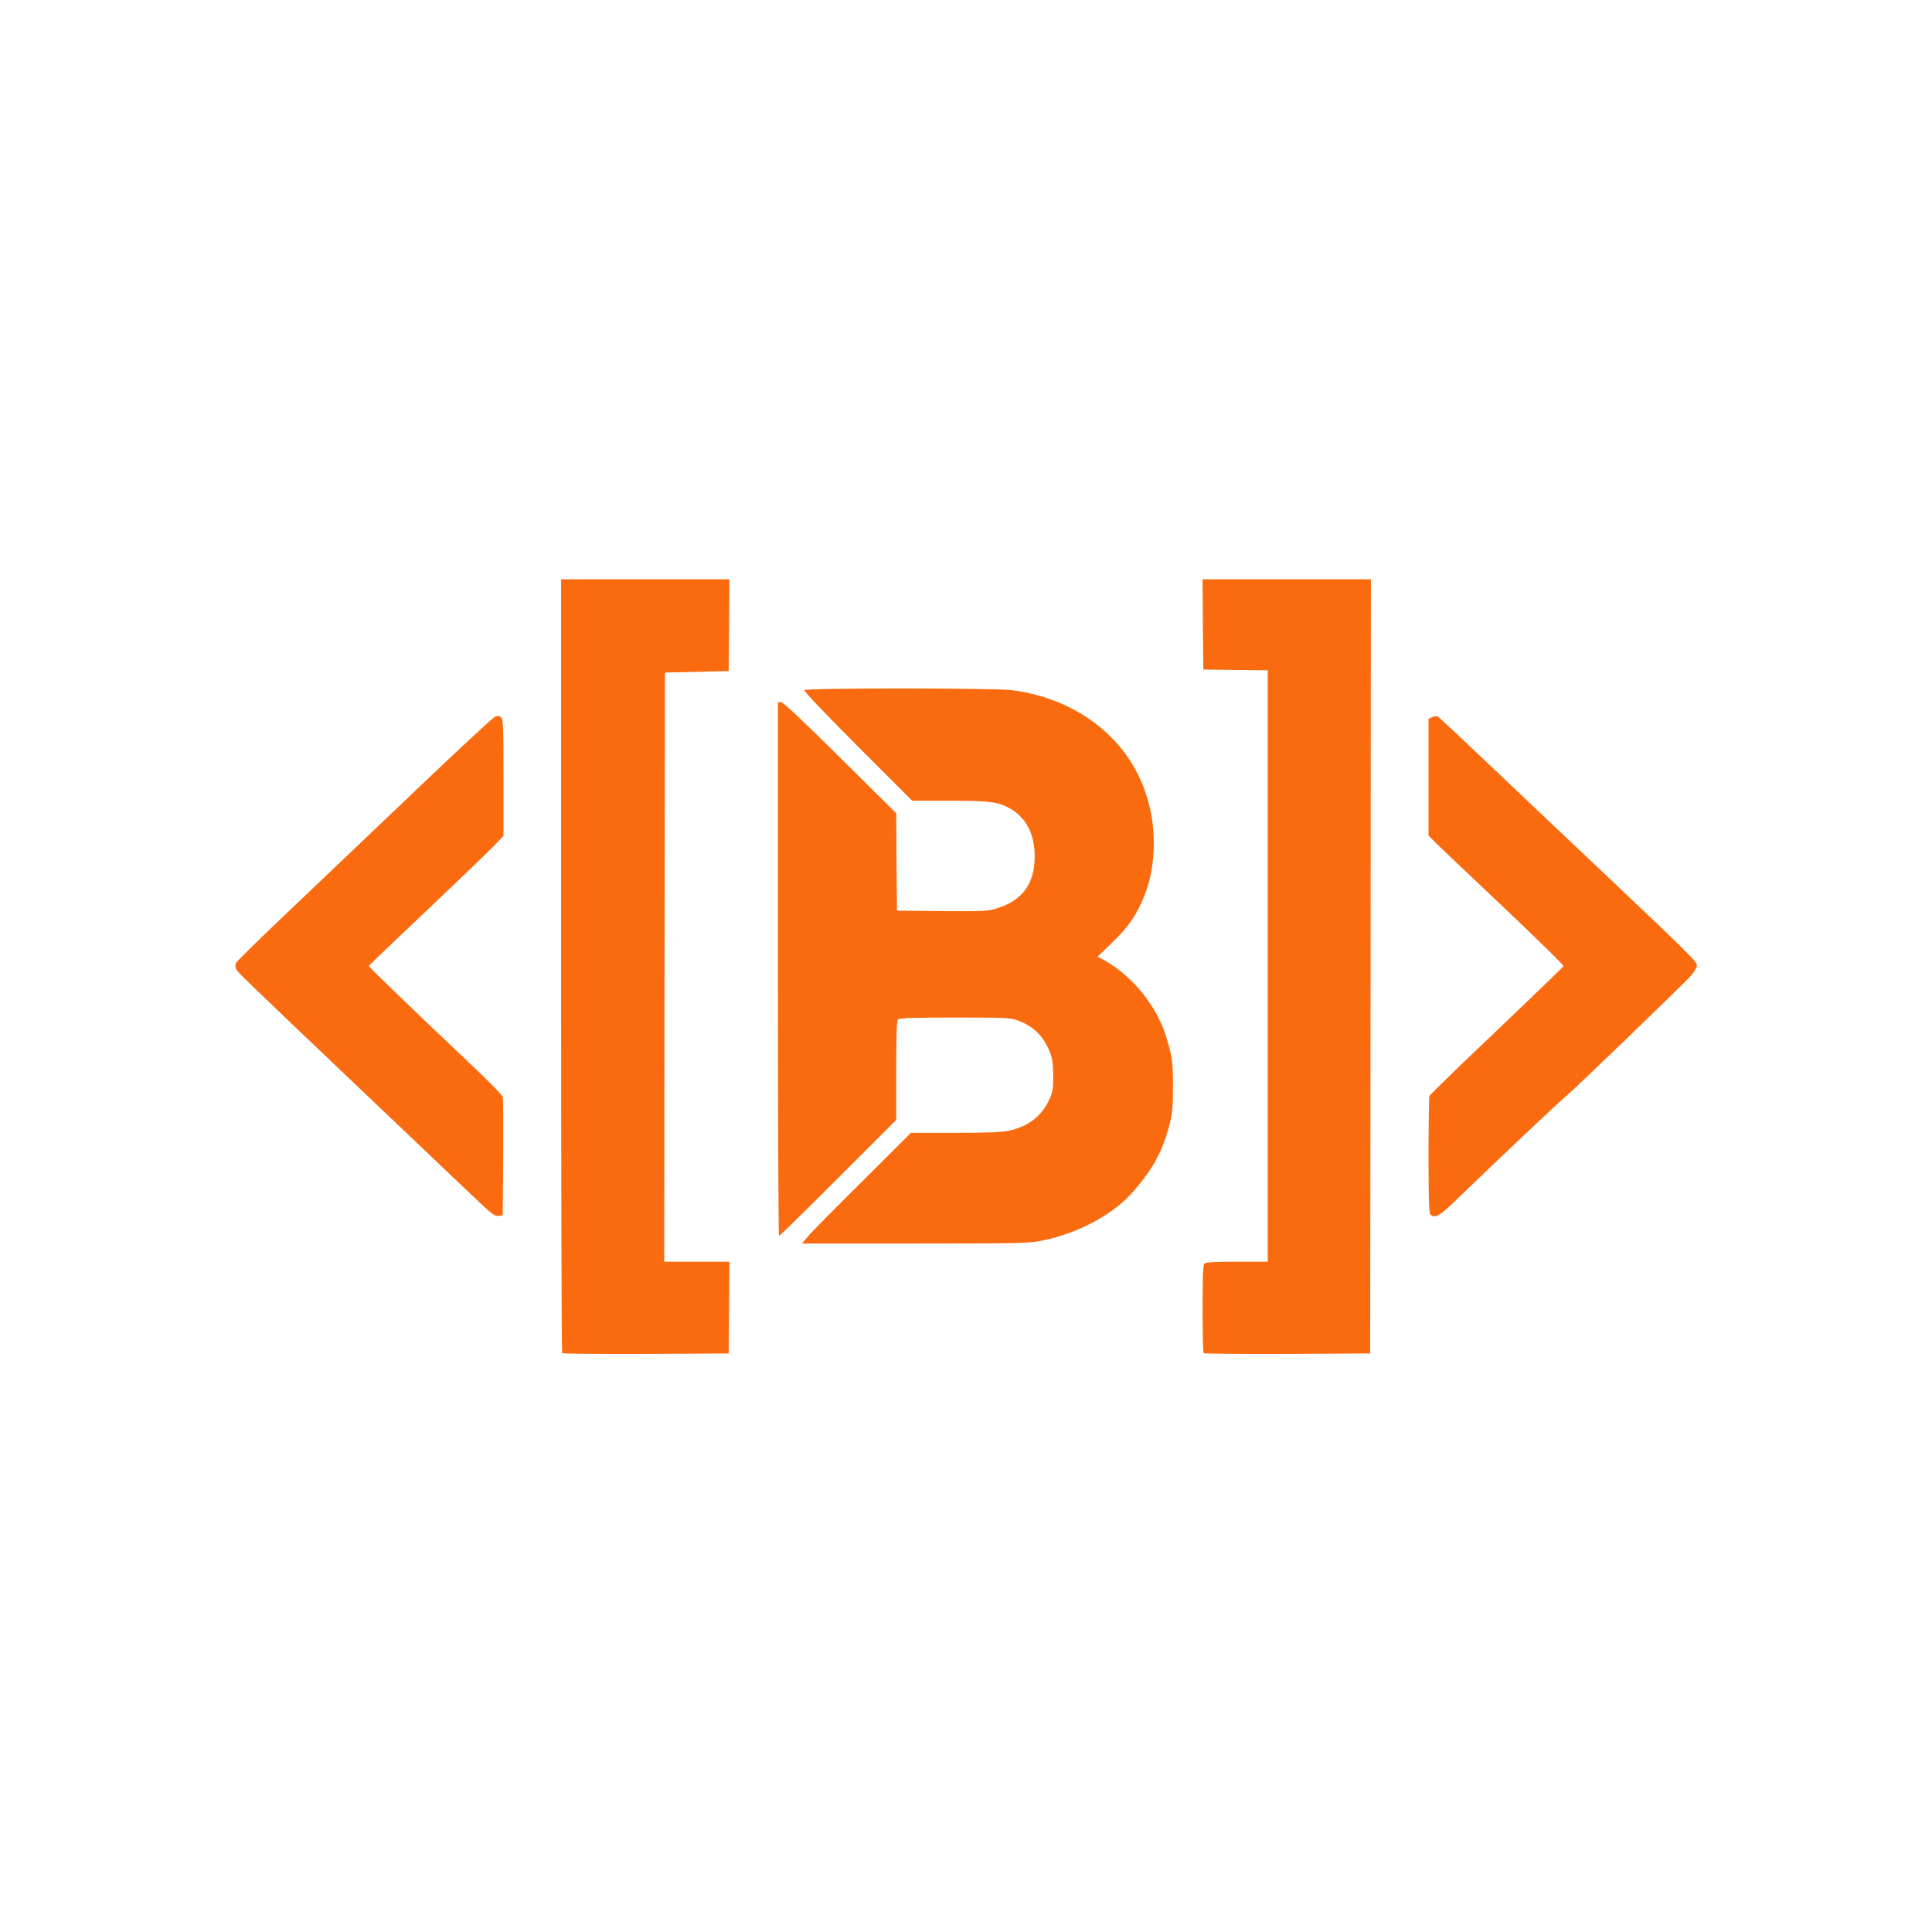
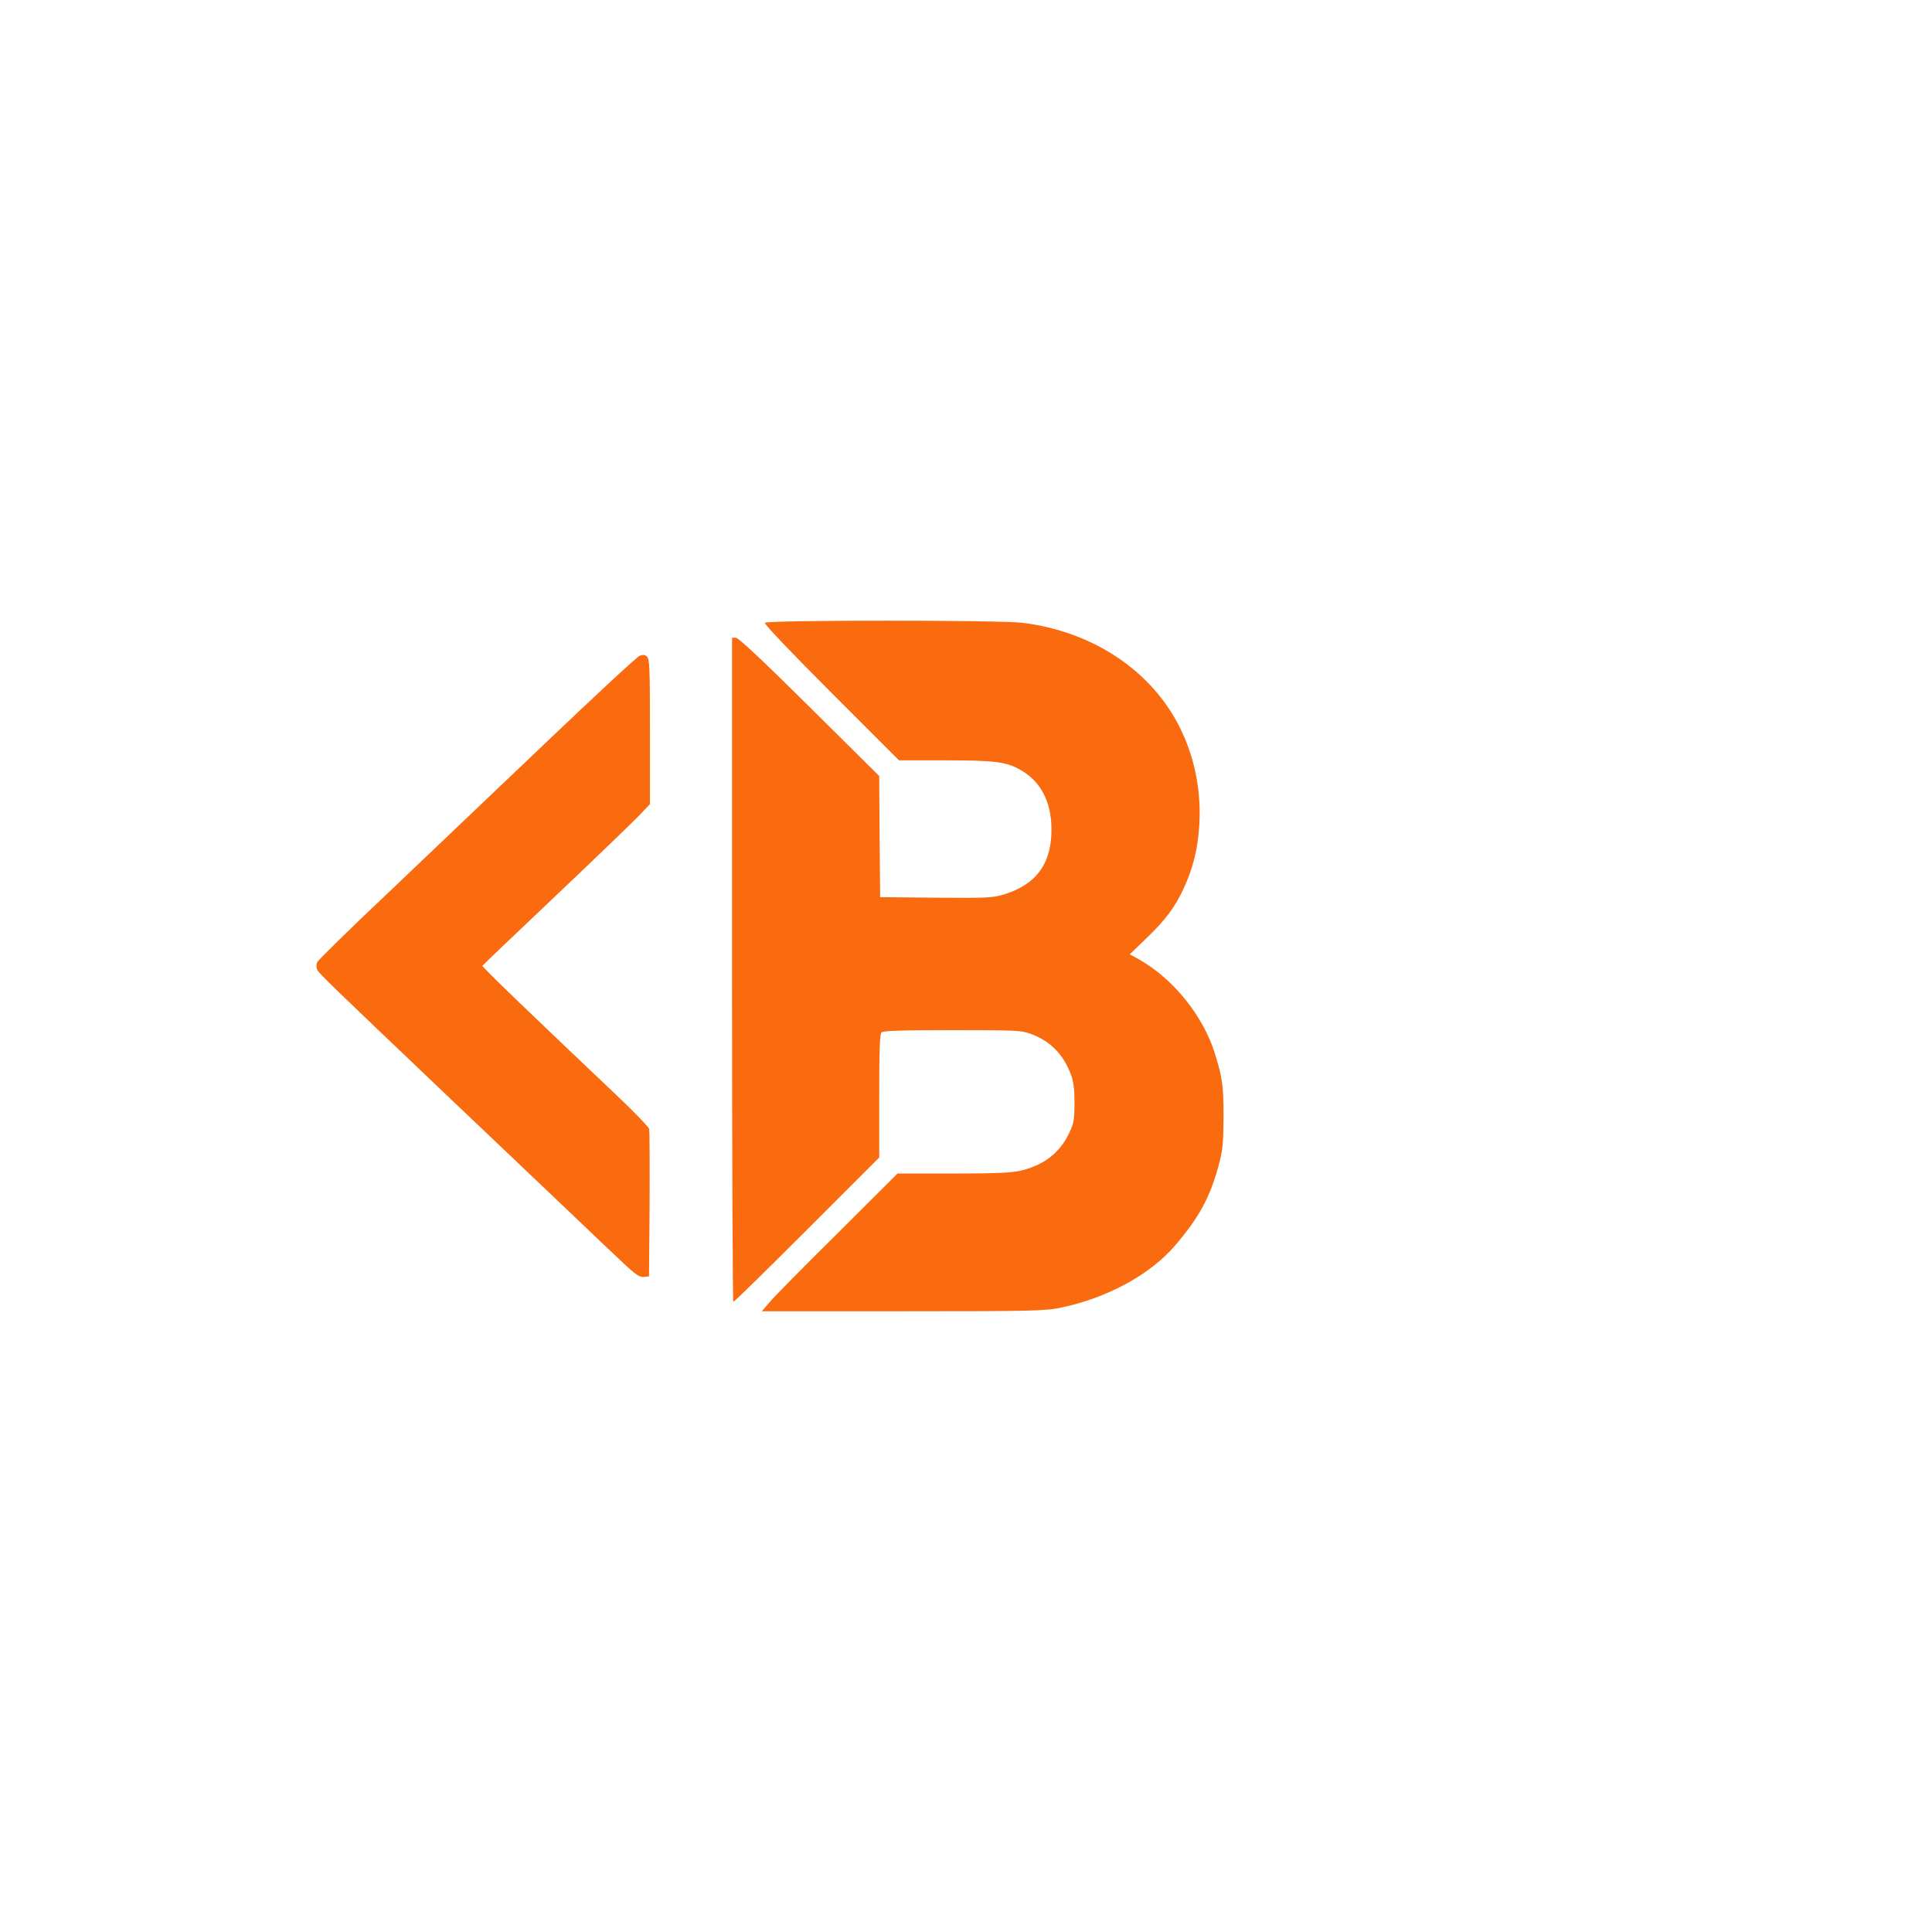
- <svg xmlns="http://www.w3.org/2000/svg" version="1.0" viewBox="-500 -500 5096 5096" preserveAspectRatio="xMidYMid meet">
+ <svg xmlns="http://www.w3.org/2000/svg" version="1.0" width="4096px" height="4096px" viewBox="0 0 4096 4096" preserveAspectRatio="xMidYMid meet">
  <g fill="#fa6b10">
-     <path d="M 982.80 3069.20 c -1.60 -1.20 -2.80 -461.20 -2.80 -1022 l 0 -1019.20 222 0 222 0 -0.80 121.20 -1.20 120.80 -84 2 -84 2 -1.20 777.20 -0.80 776.80 86 0 86 0 -0.80 121.20 -1.20 120.80 -218.40 1.20 c -120 0.40 -219.60 -0.40 -220.80 -2 z " />
-     <path d="M 2674.80 3069.20 c -1.60 -1.20 -2.80 -54 -2.80 -117.20 0 -83.60 1.20 -115.60 4.80 -119.20 3.60 -3.60 28 -4.80 86 -4.80 l 81.20 0 0 -780 0 -780 -84.80 -0.80 -85.20 -1.20 -1.20 -118.80 -0.80 -119.20 222 0 222 0 -0.80 1021.20 -1.20 1020.80 -218.40 1.20 c -120 0.40 -219.60 -0.40 -220.80 -2 z " />
    <path d="M 1631.20 2761.20 c 8.80 -10.80 73.60 -76.40 144 -146 l 127.60 -127.20 117.60 0 c 90.80 0 123.60 -1.60 143.20 -6 50.40 -12 83.60 -38 104 -81.60 9.20 -19.60 10.40 -27.60 10.40 -62.40 0 -29.60 -2 -45.20 -7.60 -60 -16.40 -43.20 -43.20 -70.40 -84.80 -86 -20.40 -7.60 -30.80 -8 -166.80 -8 -107.60 0 -146.40 1.20 -150 4.80 -3.60 3.60 -4.80 39.20 -4.80 135.20 l 0 130 -153.20 153.20 c -84 84 -154 152.80 -156 152.80 -1.60 0 -2.80 -316.80 -2.80 -704 l 0 -704 8 0 c 5.60 0 58.40 49.60 156 146.40 l 148 146.80 0.80 128.40 1.20 128.40 118 1.20 c 108 0.80 120.40 0.40 144 -6.80 69.60 -21.20 102 -66 101.20 -140.40 -0.80 -56.40 -22.40 -98.40 -64 -122.80 -30.80 -18 -54.40 -21.20 -161.20 -21.20 l -98 0 -143.60 -143.60 c -84.40 -84.40 -142.40 -145.20 -140.80 -148 4 -6 498.40 -6 546.40 0 148.40 18.40 272.80 100.80 333.20 221.60 31.20 62.80 45.20 131.60 41.60 203.60 -2.80 52 -12.80 93.60 -32.80 136.80 -18.40 40.40 -39.20 68.40 -80.80 108 l -34 32.80 21.60 12 c 71.20 40.80 133.60 118.40 158.40 196.80 16.40 52.80 18.80 68.80 18.80 136 -0.40 59.20 -1.60 70 -11.20 106 -18.40 66 -41.20 108 -92.40 167.60 -52.40 60.80 -142.80 110 -239.60 130.40 -34.40 7.20 -55.60 8 -336 8 l -299.60 0 16 -18.80 z " />
+   </g>
+   <g fill="#fa6b10" transform="translate(550)">
    <path d="M 771.20 2677.60 c -18.40 -17.20 -72 -68 -119.20 -113.20 -47.20 -44.80 -157.20 -149.60 -244 -232 -266 -253.20 -282 -268.80 -285.60 -276.80 -2 -4.40 -2 -10.80 0 -15.60 2 -4.40 68.40 -69.60 148 -144.80 79.60 -75.60 230.40 -219.20 335.20 -319.20 104.80 -100 194.80 -183.60 200.40 -185.60 6.80 -2.80 11.60 -2.40 15.60 1.60 5.60 4.40 6.40 24.40 6.40 158.80 l 0 154 -24.80 26 c -14 14.40 -93.60 91.20 -177.20 170.40 -83.60 79.20 -152.40 144.80 -153.20 146.40 -0.80 2.40 94.80 94.80 284.40 274.40 36.80 34.80 68 67.20 69.20 71.60 0.80 4.80 1.20 76.80 0.80 160.40 l -1.20 152 -10.80 1.20 c -8.80 1.20 -17.20 -4.40 -44 -29.60 z " />
-     <path d="M 3272.80 2703.20 c -3.60 -3.60 -4.80 -43.60 -4.80 -155.60 0 -83.20 1.20 -153.60 2.40 -156.80 1.20 -3.20 81.20 -81.20 178 -172.80 96.40 -92 175.60 -168.40 175.60 -169.60 0 -3.60 -75.60 -77.60 -204 -198.80 -62.80 -59.20 -122.40 -116 -132.80 -126.40 l -19.20 -18.80 0 -154.40 0 -154 9.60 -4.40 c 5.60 -2.80 12 -3.20 15.20 -1.20 3.60 2 59.20 54 124 115.60 64.80 61.60 201.20 191.20 303.60 287.60 240.80 228 255.60 242.80 255.60 253.60 0 4.80 -7.60 17.20 -16.80 27.60 -26.40 28.40 -309.60 301.60 -325.60 314 -14.40 10.80 -192.80 179.60 -286 270 -50.80 49.60 -62.80 56.40 -74.80 44.40 z " />
  </g>
</svg>
